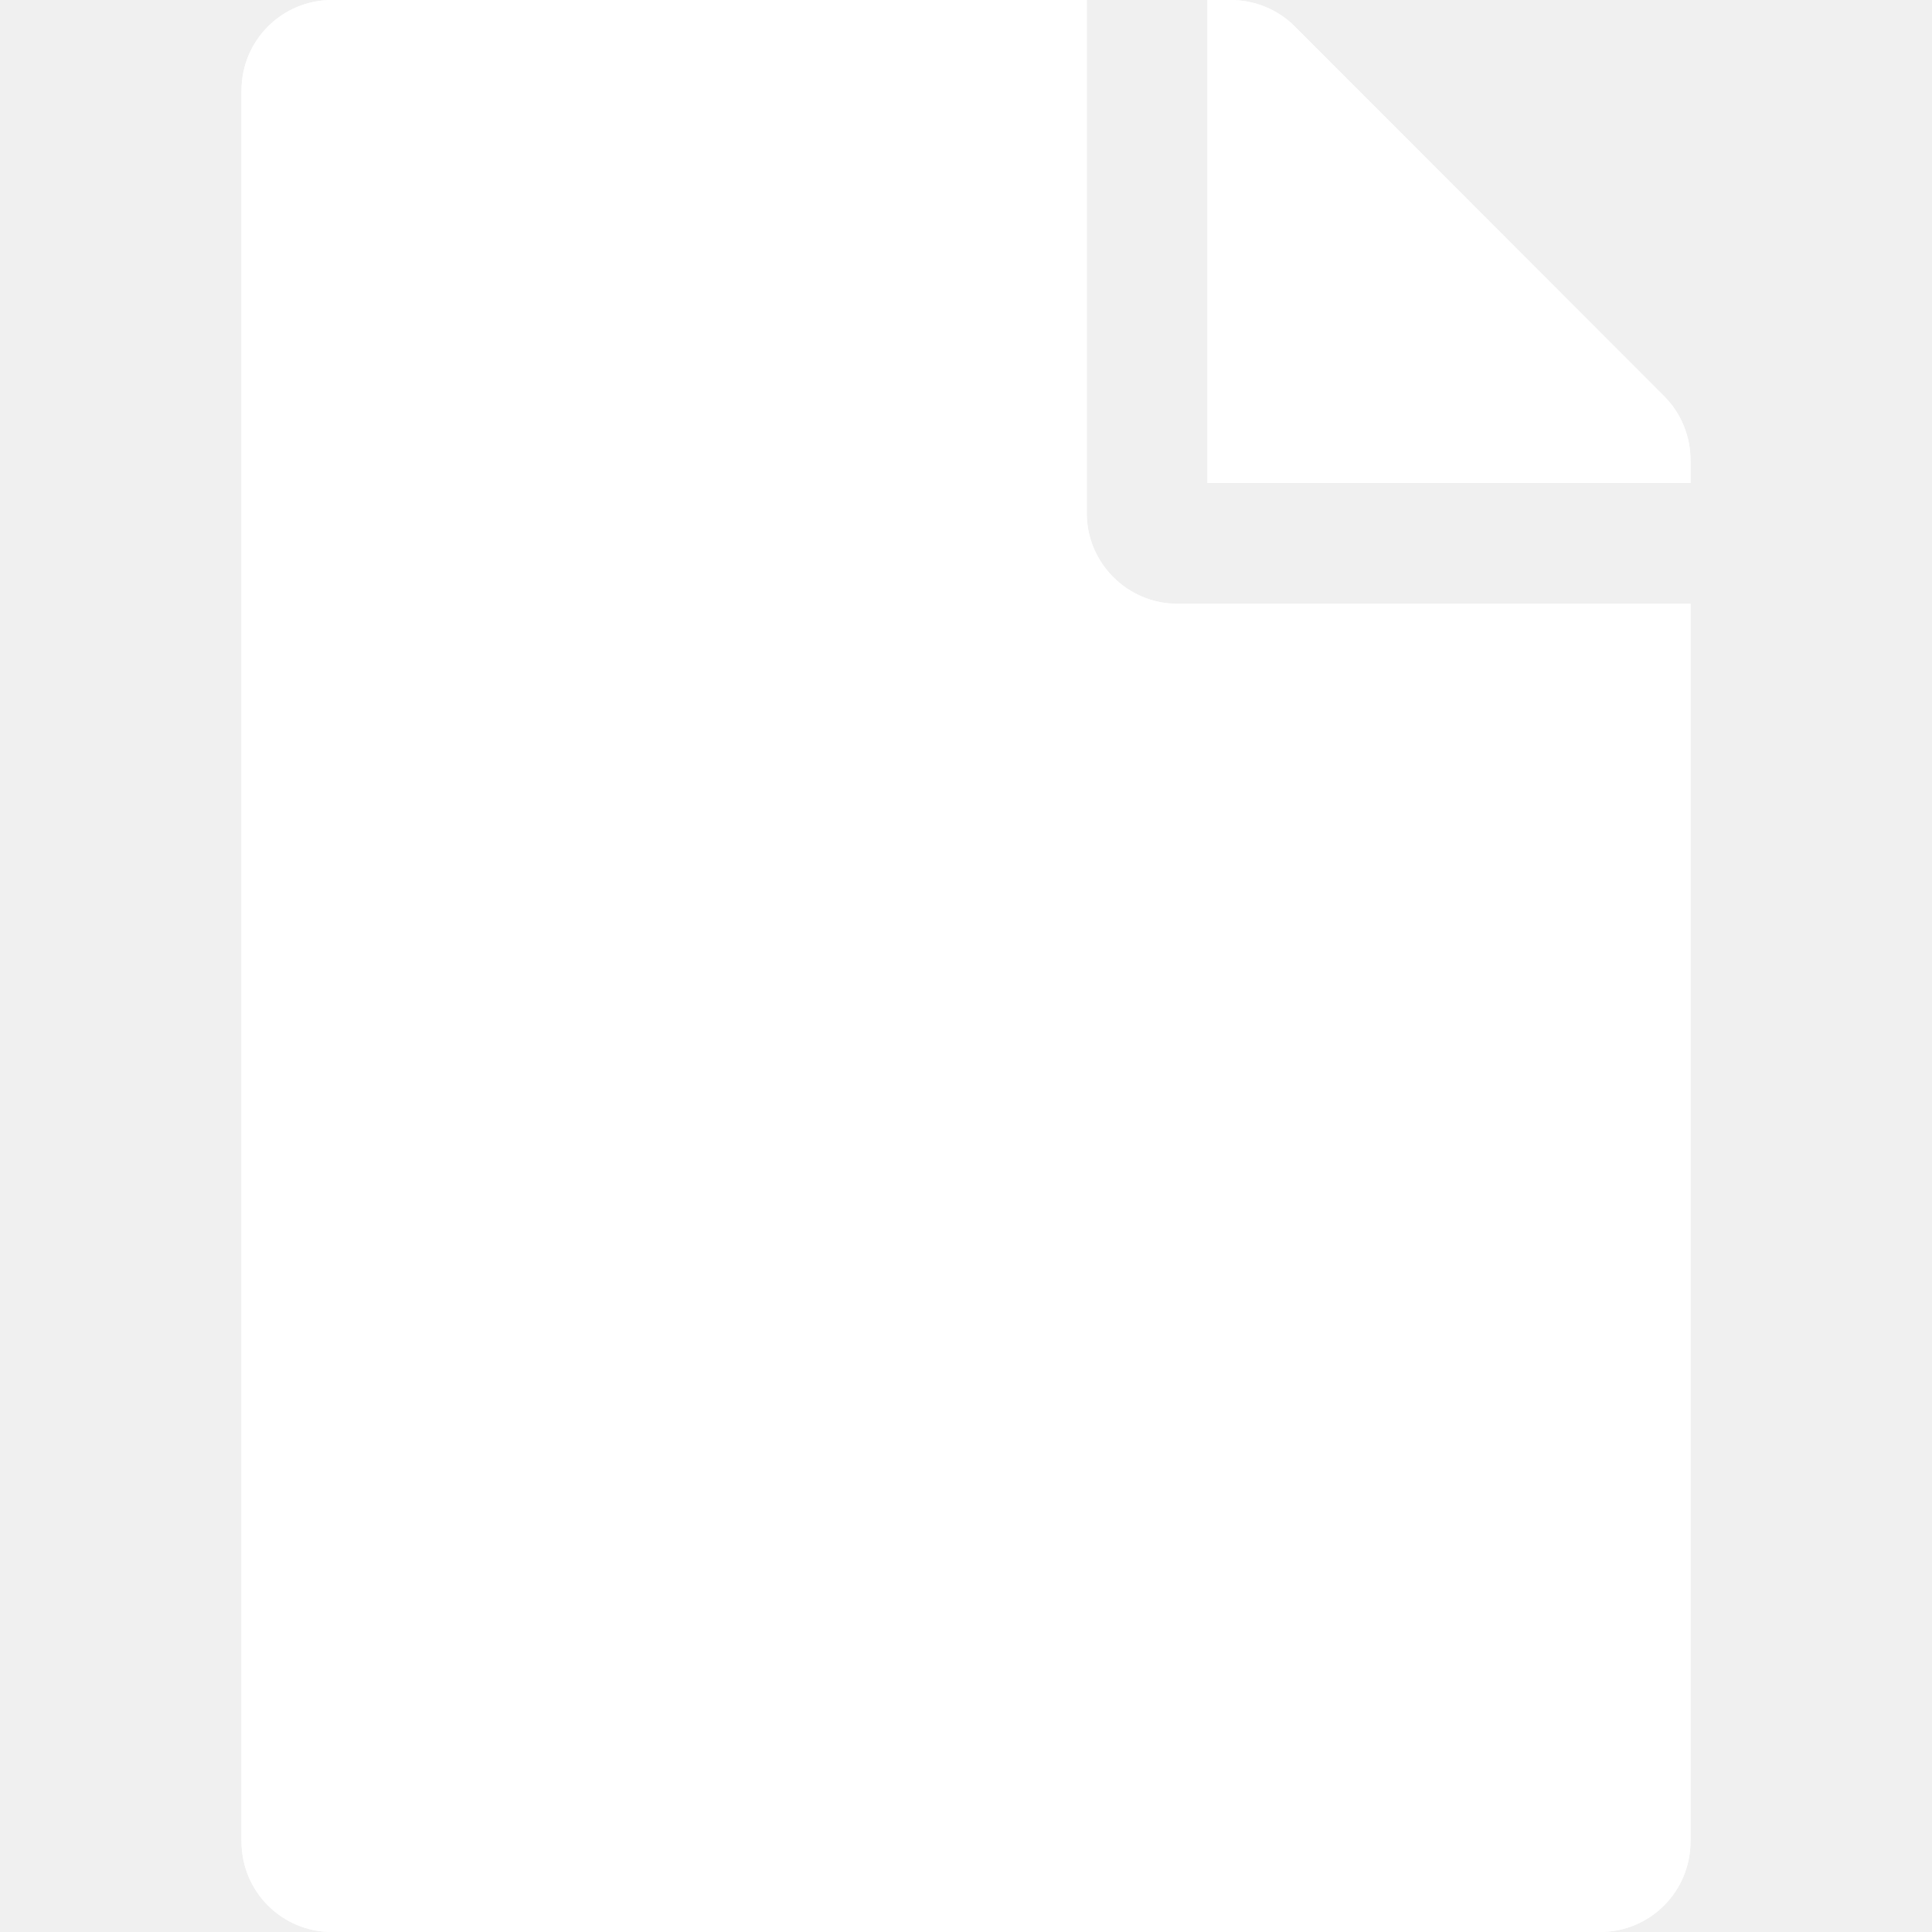
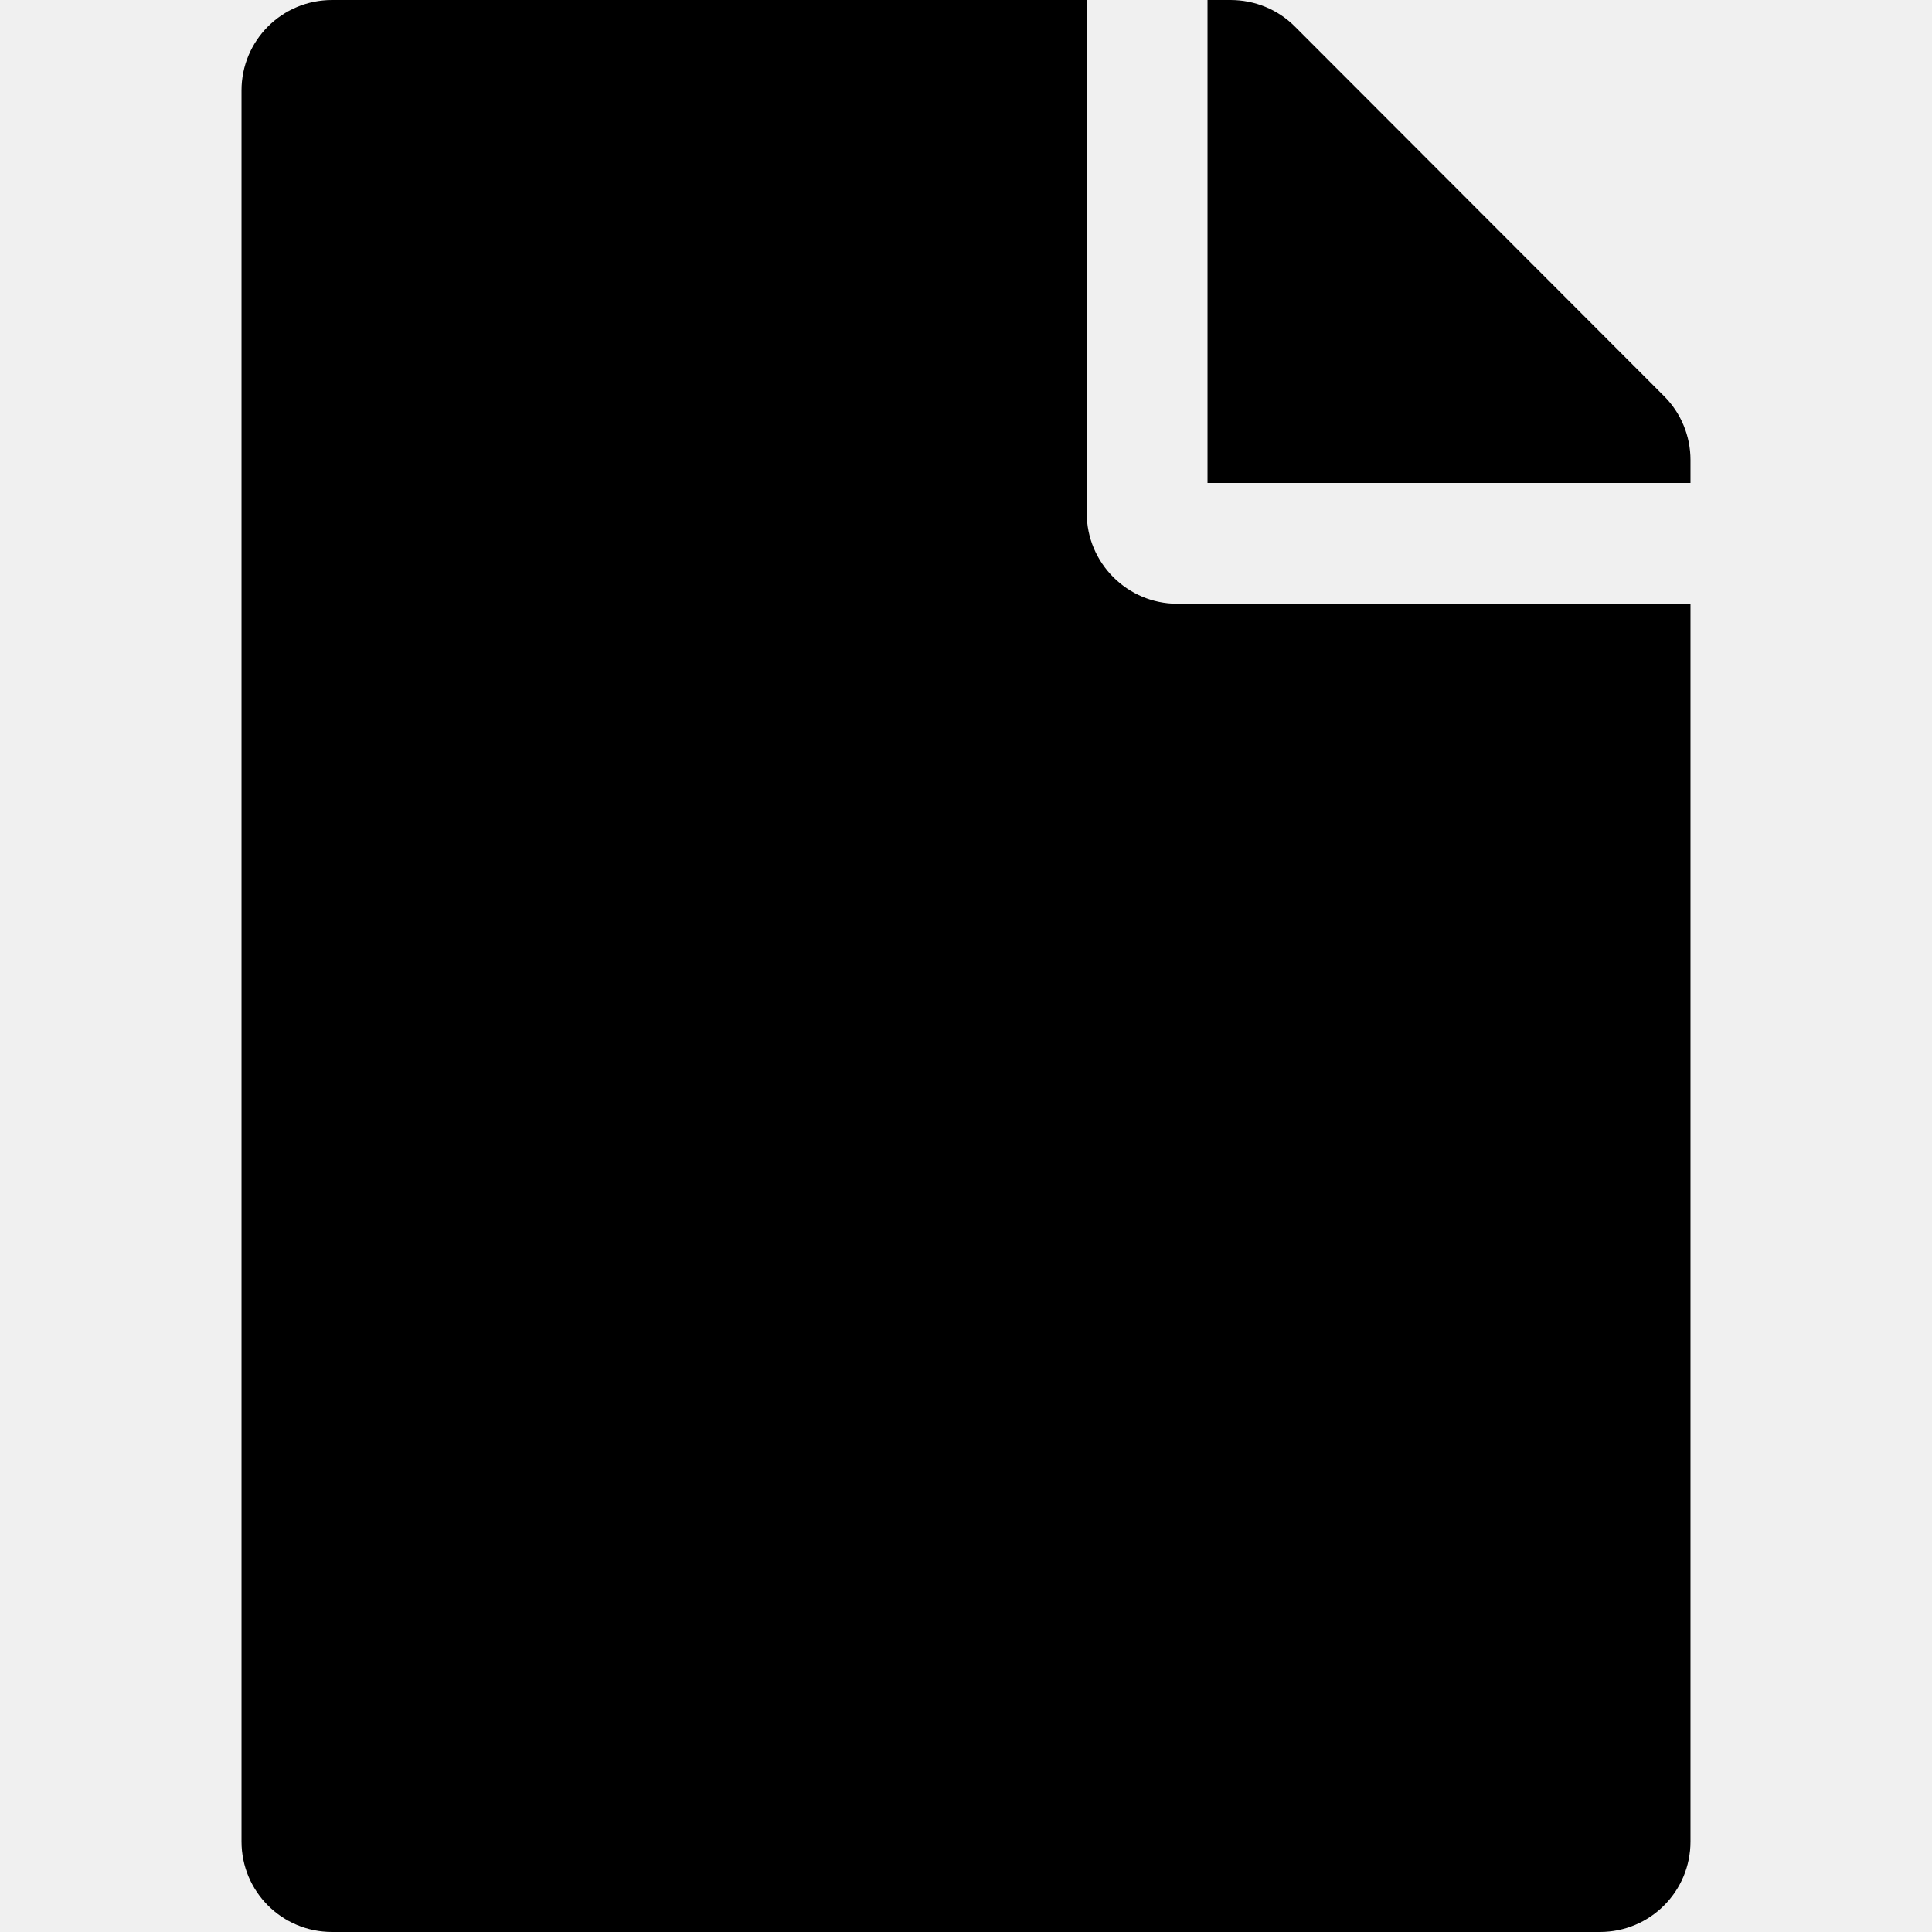
<svg xmlns="http://www.w3.org/2000/svg" width="14" height="14" viewBox="0 0 14 14" fill="none">
  <path d="M7.875 3.719V0H2.406C2.043 0 1.75 0.293 1.75 0.656V13.344C1.75 13.707 2.043 14 2.406 14H11.594C11.957 14 12.25 13.707 12.25 13.344V4.375H8.531C8.17 4.375 7.875 4.08 7.875 3.719ZM12.25 3.333V3.5H8.75V0H8.917C9.092 0 9.259 0.068 9.382 0.191L12.059 2.871C12.182 2.994 12.25 3.161 12.25 3.333Z" fill="white" />
-   <path fill-rule="evenodd" clip-rule="evenodd" d="M2.406 0H7.875V3.719C7.875 4.08 8.17 4.375 8.531 4.375H12.25V13.344C12.25 13.707 11.957 14 11.594 14H2.406C2.043 14 1.75 13.707 1.75 13.344V0.656C1.75 0.293 2.043 0 2.406 0ZM8.75 3.5V0H8.917C9.092 0 9.259 0.068 9.382 0.191L12.059 2.871C12.182 2.994 12.25 3.161 12.25 3.333V3.5H8.75Z" fill="white" />
+   <path fill-rule="evenodd" clip-rule="evenodd" d="M2.406 0H7.875V3.719C7.875 4.08 8.17 4.375 8.531 4.375H12.25V13.344C12.25 13.707 11.957 14 11.594 14H2.406C2.043 14 1.75 13.707 1.75 13.344V0.656C1.75 0.293 2.043 0 2.406 0ZM8.75 3.5V0H8.917C9.092 0 9.259 0.068 9.382 0.191L12.059 2.871C12.182 2.994 12.25 3.161 12.25 3.333V3.5H8.75Z" fill="currentColor" />
</svg>
